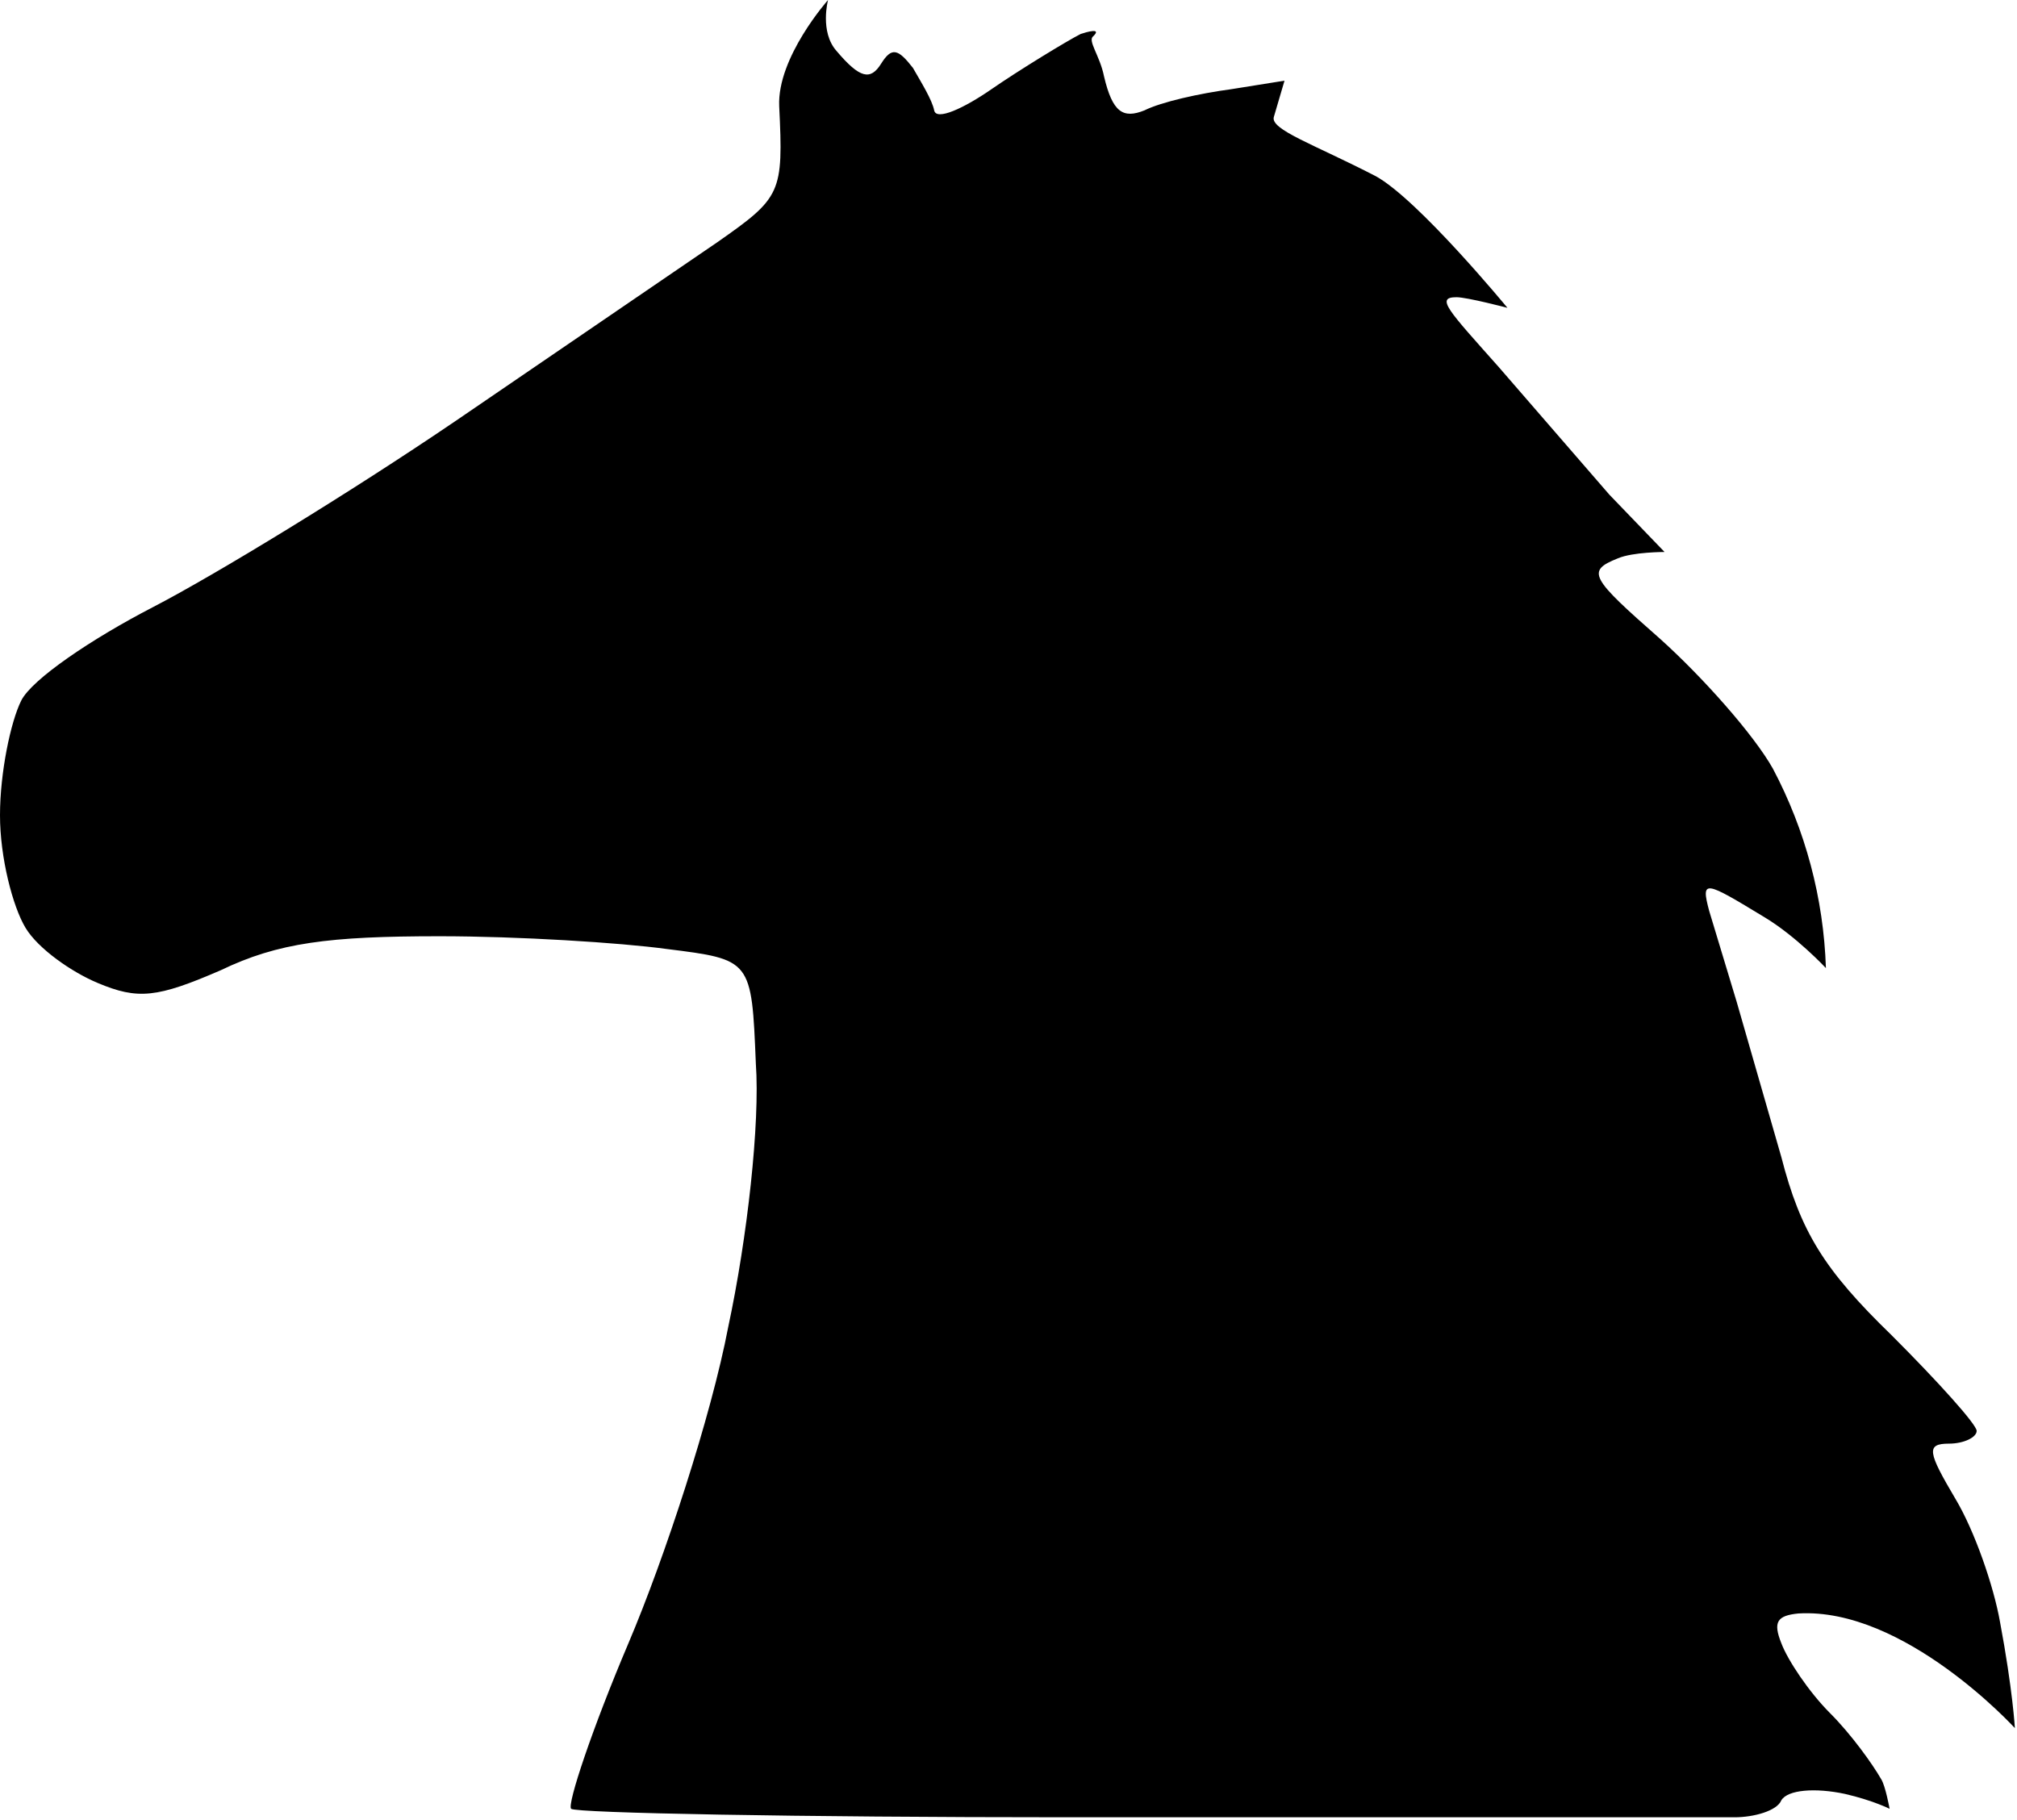
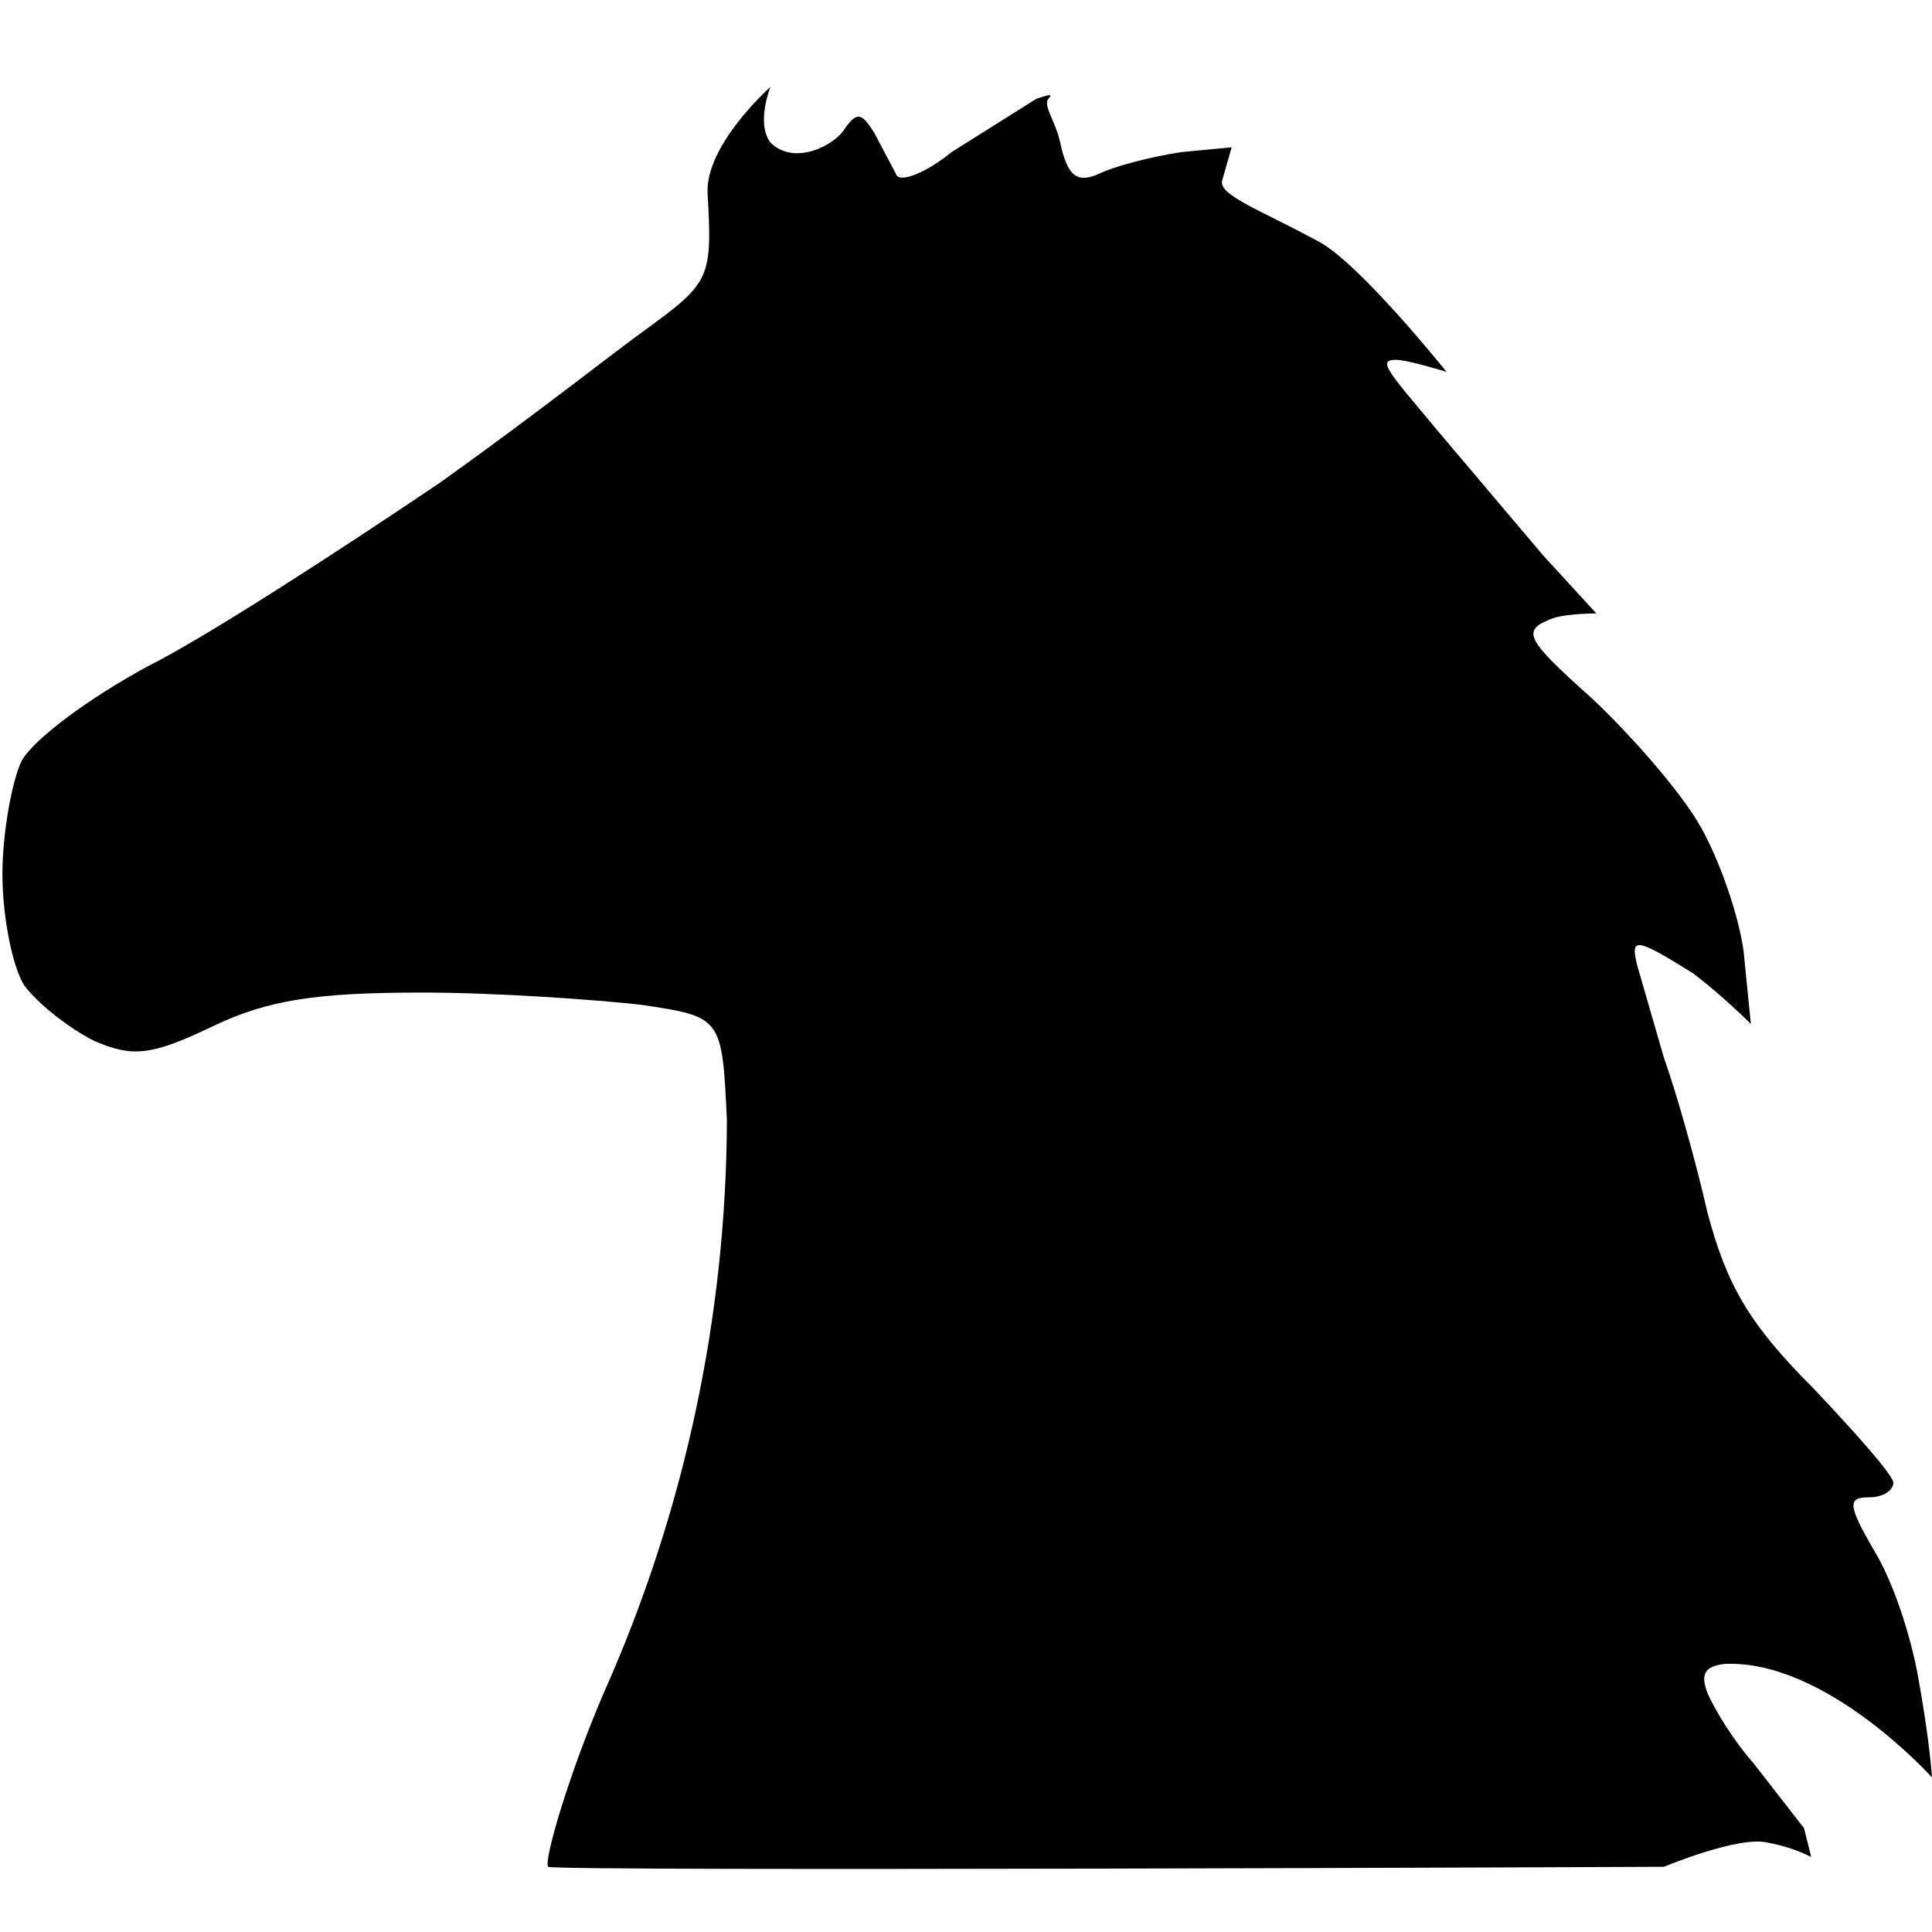
- <svg xmlns="http://www.w3.org/2000/svg" viewBox="38 85 950 857">
-   <style>
- @media (prefers-color-scheme: dark) {
-  path {
-    fill: #eee;
-  }
- }
- </style>
-   <path d="M540 941c-126 0-231-2-233-4s10-38 27-78 39-107 47-149c9-42 15-96 13-124-2-49-2-49-42-54-22-3-70-6-107-6-52 0-76 3-103 16-30 13-39 14-58 6-12-5-28-16-34-26s-12-33-12-53 5-44 10-54 33-29 62-44 93-54 143-88l123-84c30-21 31-23 29-64-1-23 23-50 23-50s-4 15 4 24c11 13 16 14 21 6s8-7 15 2c4 7 9 15 10 20s14-1 27-10 36-23 42-26c3-1 10-3 6 1-3 2 3 9 5 19 4 17 9 20 19 16 8-4 26-8 41-10l25-4-5 17c-2 6 19 13 48 28 20 11 62 62 62 62s-19-5-24-5c-10 0-4 6 20 33l52 60 26 27s-15 0-22 3c-15 6-13 9 20 38 20 18 44 45 53 61a216 216 0 0125 94s-14-15-29-24c-28-17-30-18-26-3l13 43 21 73c9 35 20 53 52 84 22 22 40 42 40 45s-6 6-13 6c-11 0-10 4 3 26 9 15 18 41 21 58 6 32 7 50 7 50s-52-57-102-54c-10 1-12 4-8 14 3 8 13 23 23 33s20 24 24 31c2 3 4 14 4 14s-8-4-21-7c-14-3-27-2-30 3-2 5-13 8-22 8H540z" />
+ <svg xmlns="http://www.w3.org/2000/svg" width="800" height="800">
+   <style>@media (prefers-color-scheme:dark){path{fill:#eee}}</style>
+   <path d="M227 773c-2-2 8-37 23-72a587 587 0 0051-237c-2-43-2-43-36-48-18-2-59-5-90-5-44 0-64 3-87 14-25 12-33 13-49 6-10-5-23-15-29-23-5-8-9-29-9-46s4-39 8-47c5-9 28-26 52-39 24-12 78-47 121-76 42-30 72-54 86-64 26-19 27-21 25-56-1-20 26-44 26-44s-6 15 0 23c10 10 27 1 31-6 5-7 7-6 12 2l9 17c1 4 12 0 23-9l35-22c3-1 8-3 5 0-2 3 3 9 5 18 3 14 7 17 16 13 6-3 21-7 34-9l21-2-4 14c-1 6 16 12 40 25 17 9 53 54 53 54s-16-5-21-5c-8 0-3 5 17 29l44 52 22 24s-12 0-18 2c-13 5-12 8 16 33 17 16 37 39 45 53s16 37 18 52l3 30s-12-12-24-21c-24-15-26-15-23-3l11 38c5 14 13 42 18 64 8 30 17 46 44 73 18 19 33 36 33 39s-4 6-10 6c-9 0-9 3 2 22 8 13 15 35 18 51 5 27 6 43 6 43s-44-49-86-47c-8 1-10 4-7 12 3 7 11 20 19 29l21 27 3 12s-7-4-18-6c-12-3-43 10-43 10s-460 2-462 0z" />
</svg>
